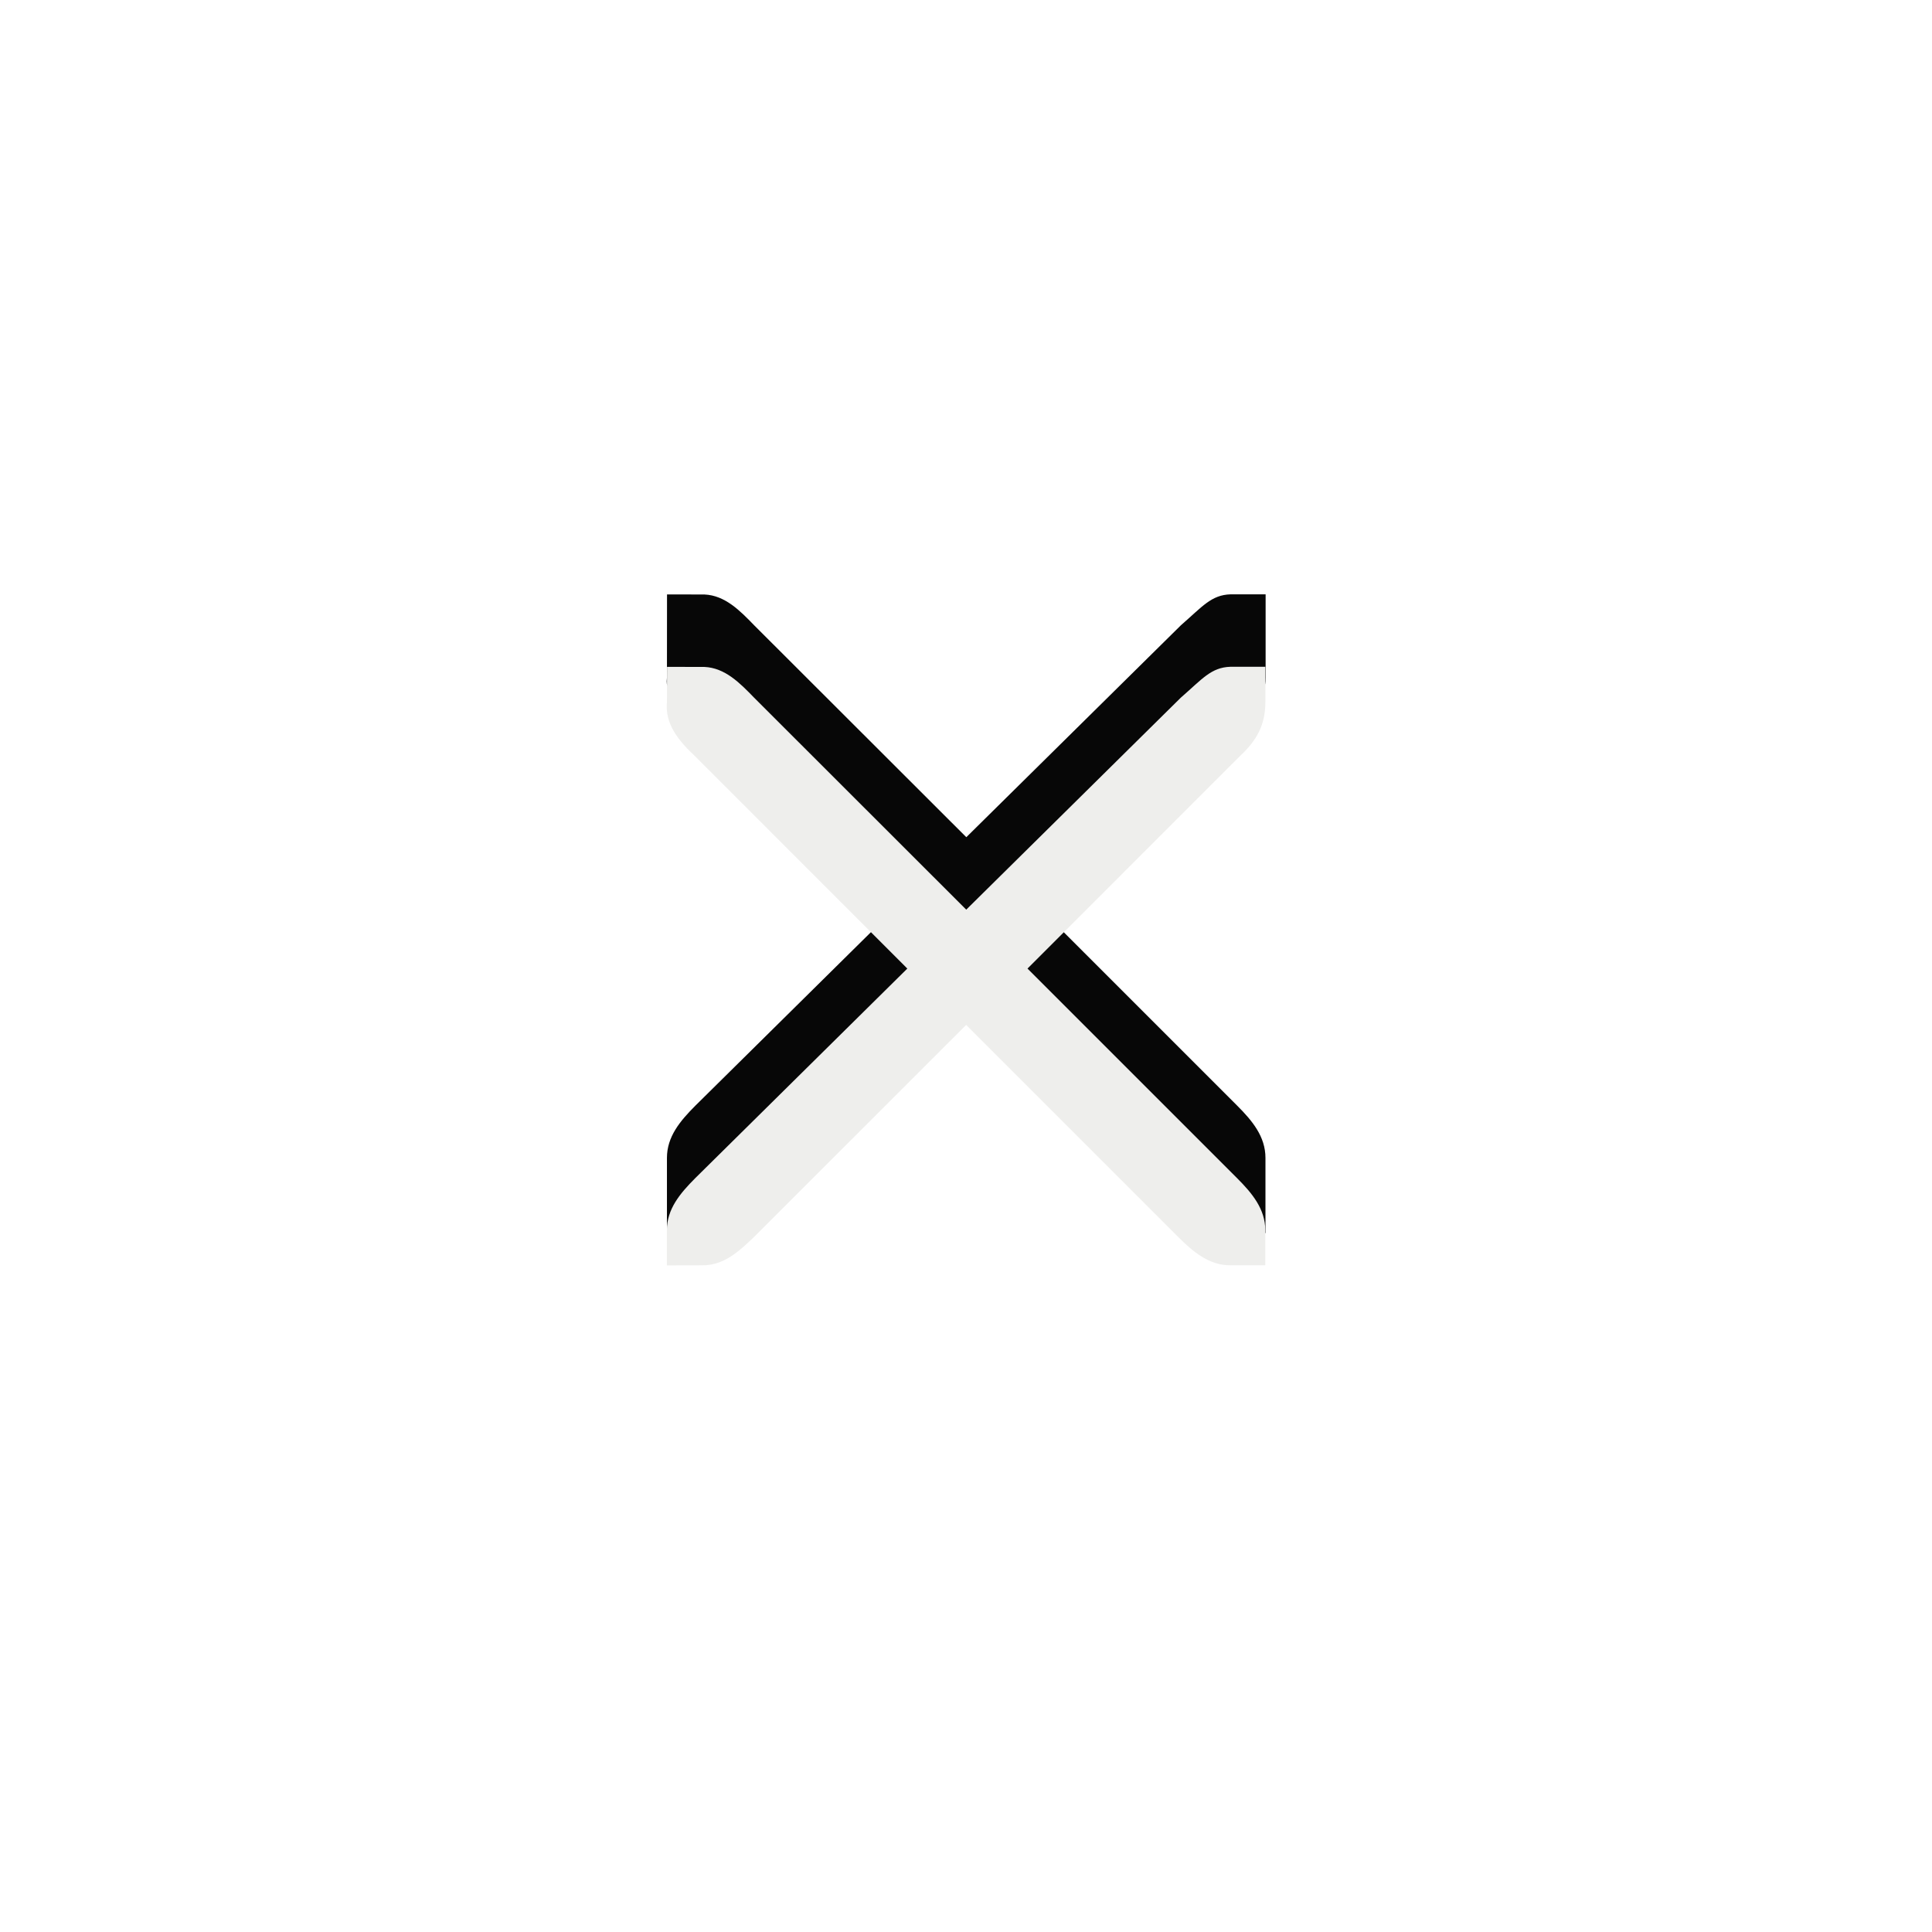
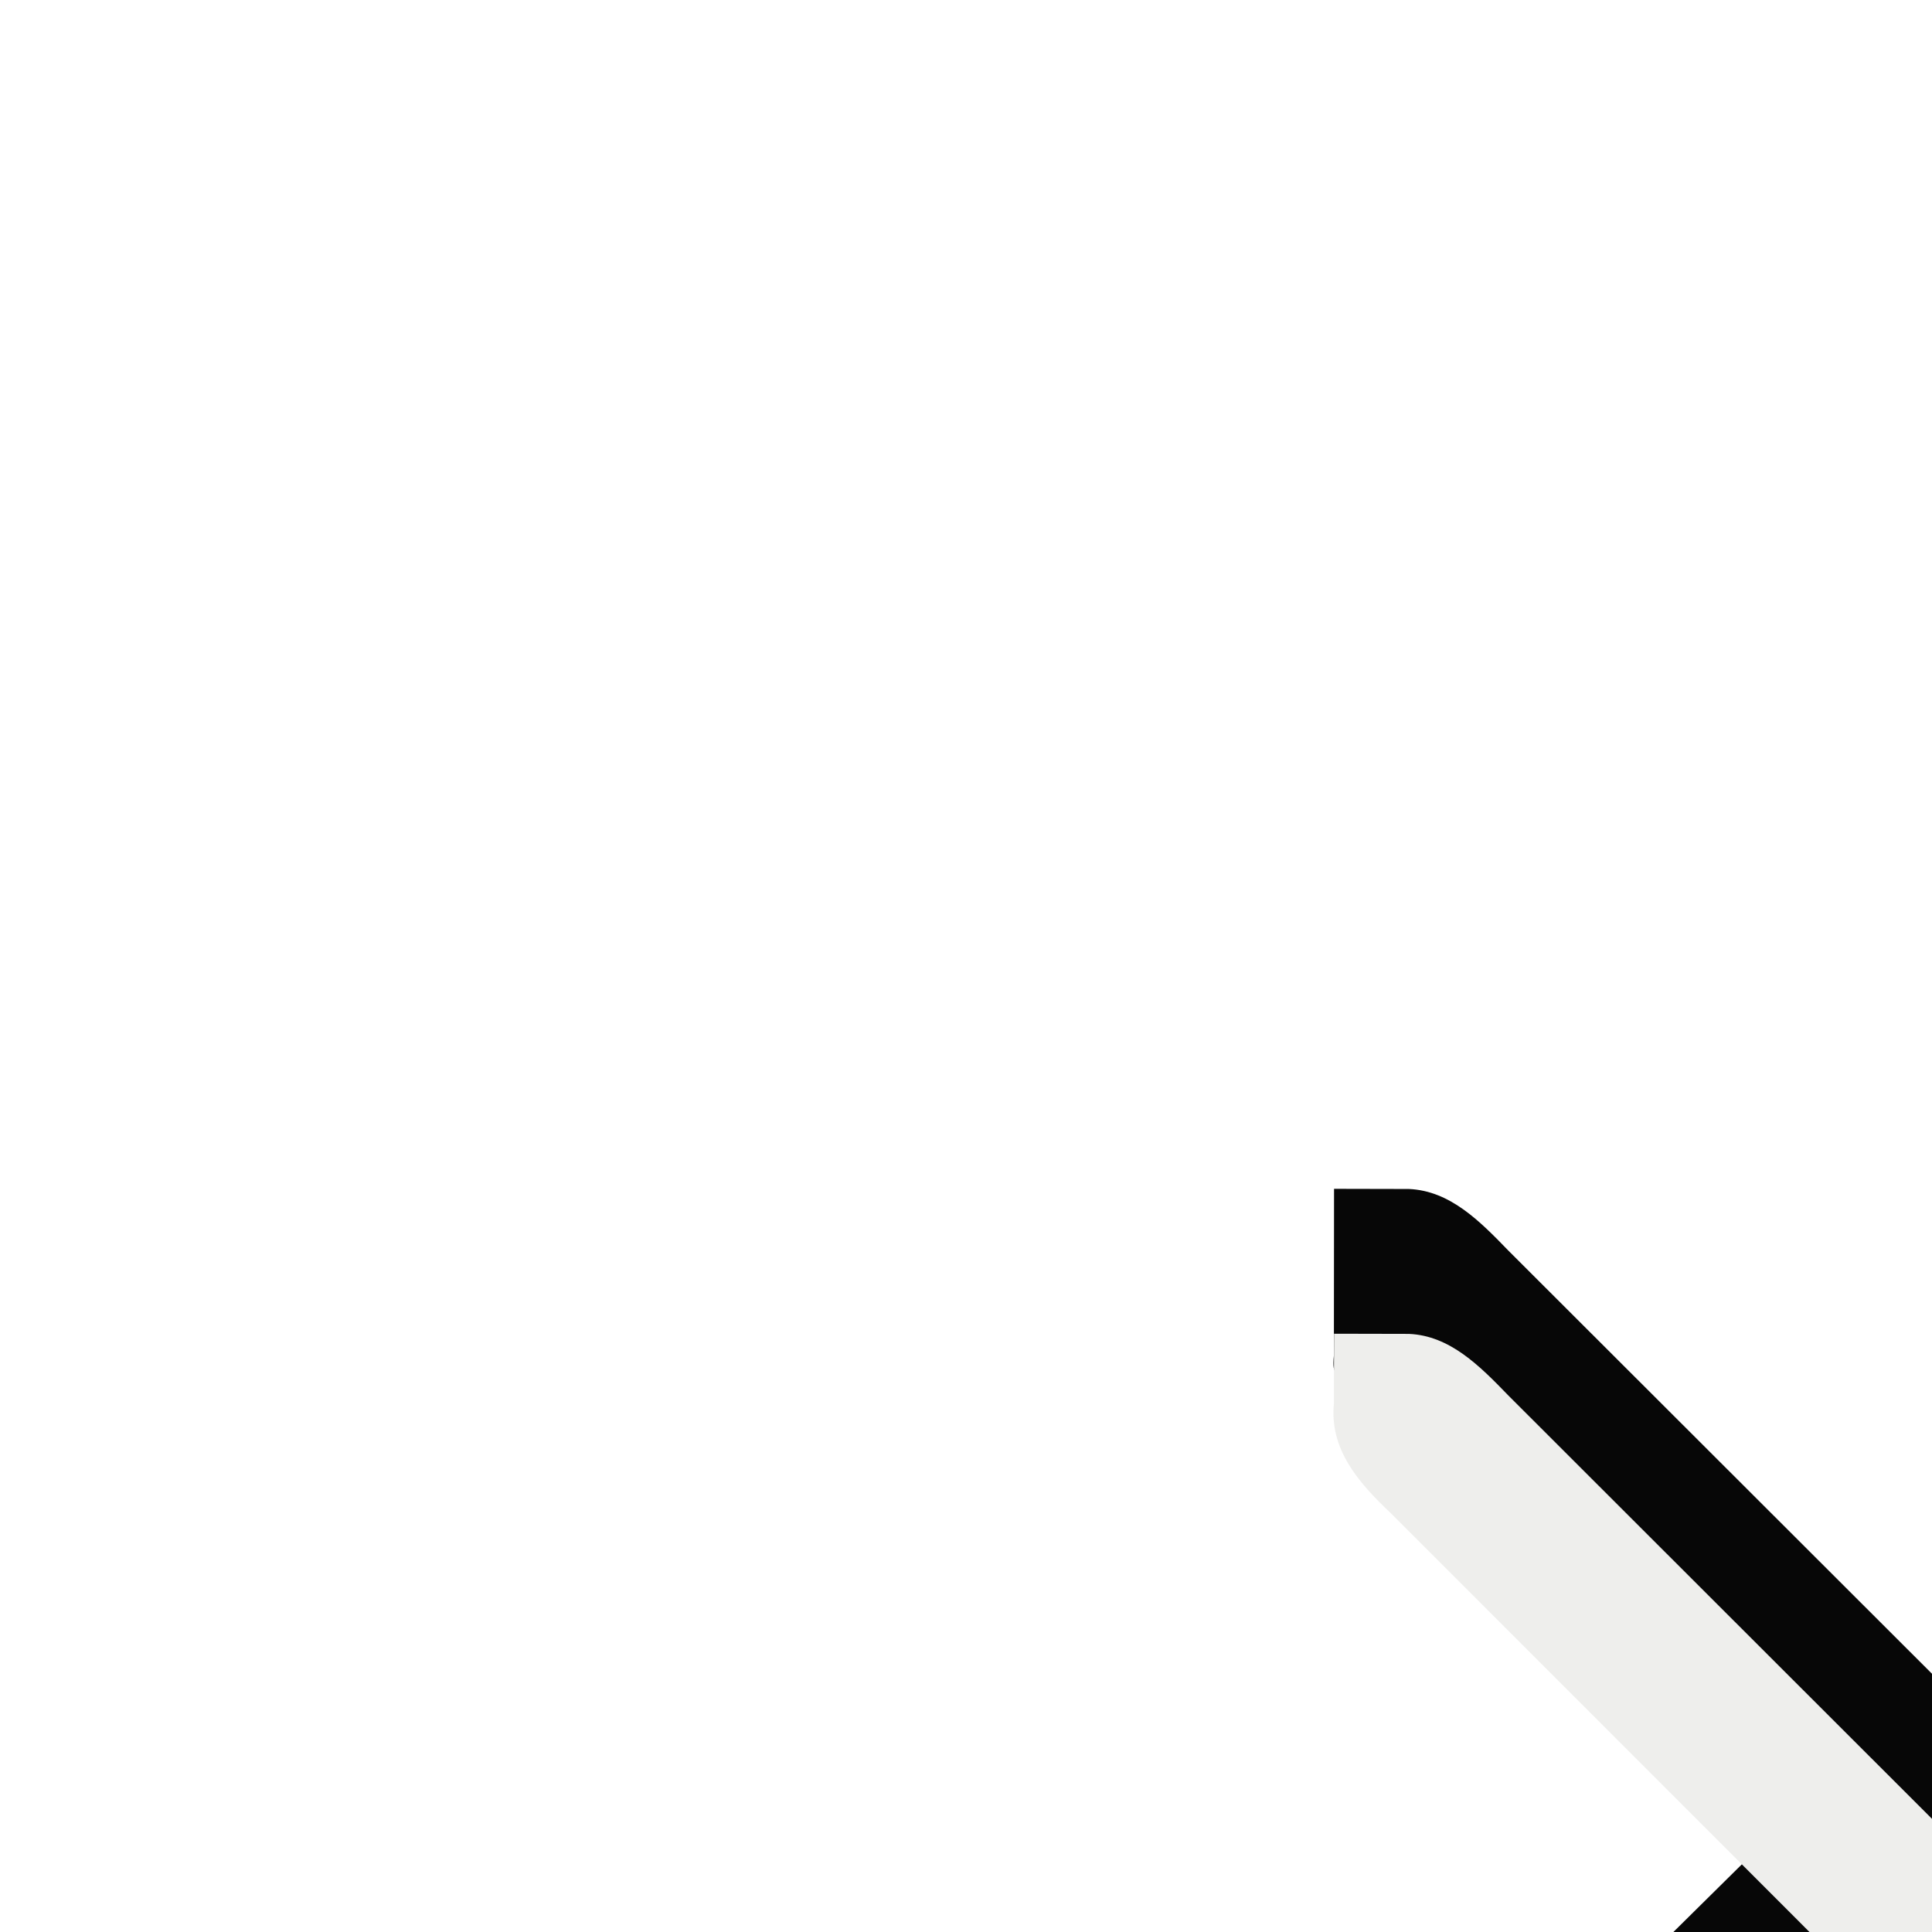
- <svg xmlns="http://www.w3.org/2000/svg" height="24" width="24">
+ <svg xmlns="http://www.w3.org/2000/svg" height="12" width="12">
  <path d="m8.286 7.384.465.001c.255.011.44.199.618.383l2.635 2.632 2.666-2.633c.266-.231.376-.377.617-.384l.435 0.0 0 1.035c0 .286-.105-.121-.321.079l-2.635 2.635 2.603 2.603c.188.188.351.384.351.649l0.0.934-.434 0c-.265 0-.459-.664-.648-.853l-2.635-2.634-2.635 2.634c-.193.185-.381.857-.649.853l-.434.001 0-.935c0-.265.164-.459.352-.648l2.635-2.604-2.634-2.634c-.205-.193-.38.202-.353-.079z" fill="#070707" />
  <path d="m8.286 8.284.465.001c.255.011.44.199.618.383l2.634 2.632 2.665-2.633c.266-.231.376-.377.617-.384l.434 0.0 0.0.435c0 .286-.105.479-.321.679l-2.634 2.635 2.603 2.603c.188.188.351.384.351.649l0.0.434-.434 0c-.265 0-.459-.164-.648-.352l-2.634-2.634-2.635 2.634c-.193.185-.381.357-.649.352l-.434.001 0-.435c0-.265.164-.459.352-.648l2.635-2.604-2.633-2.634c-.205-.193-.38-.399-.353-.679z" fill="#eeeeec" />
</svg>
